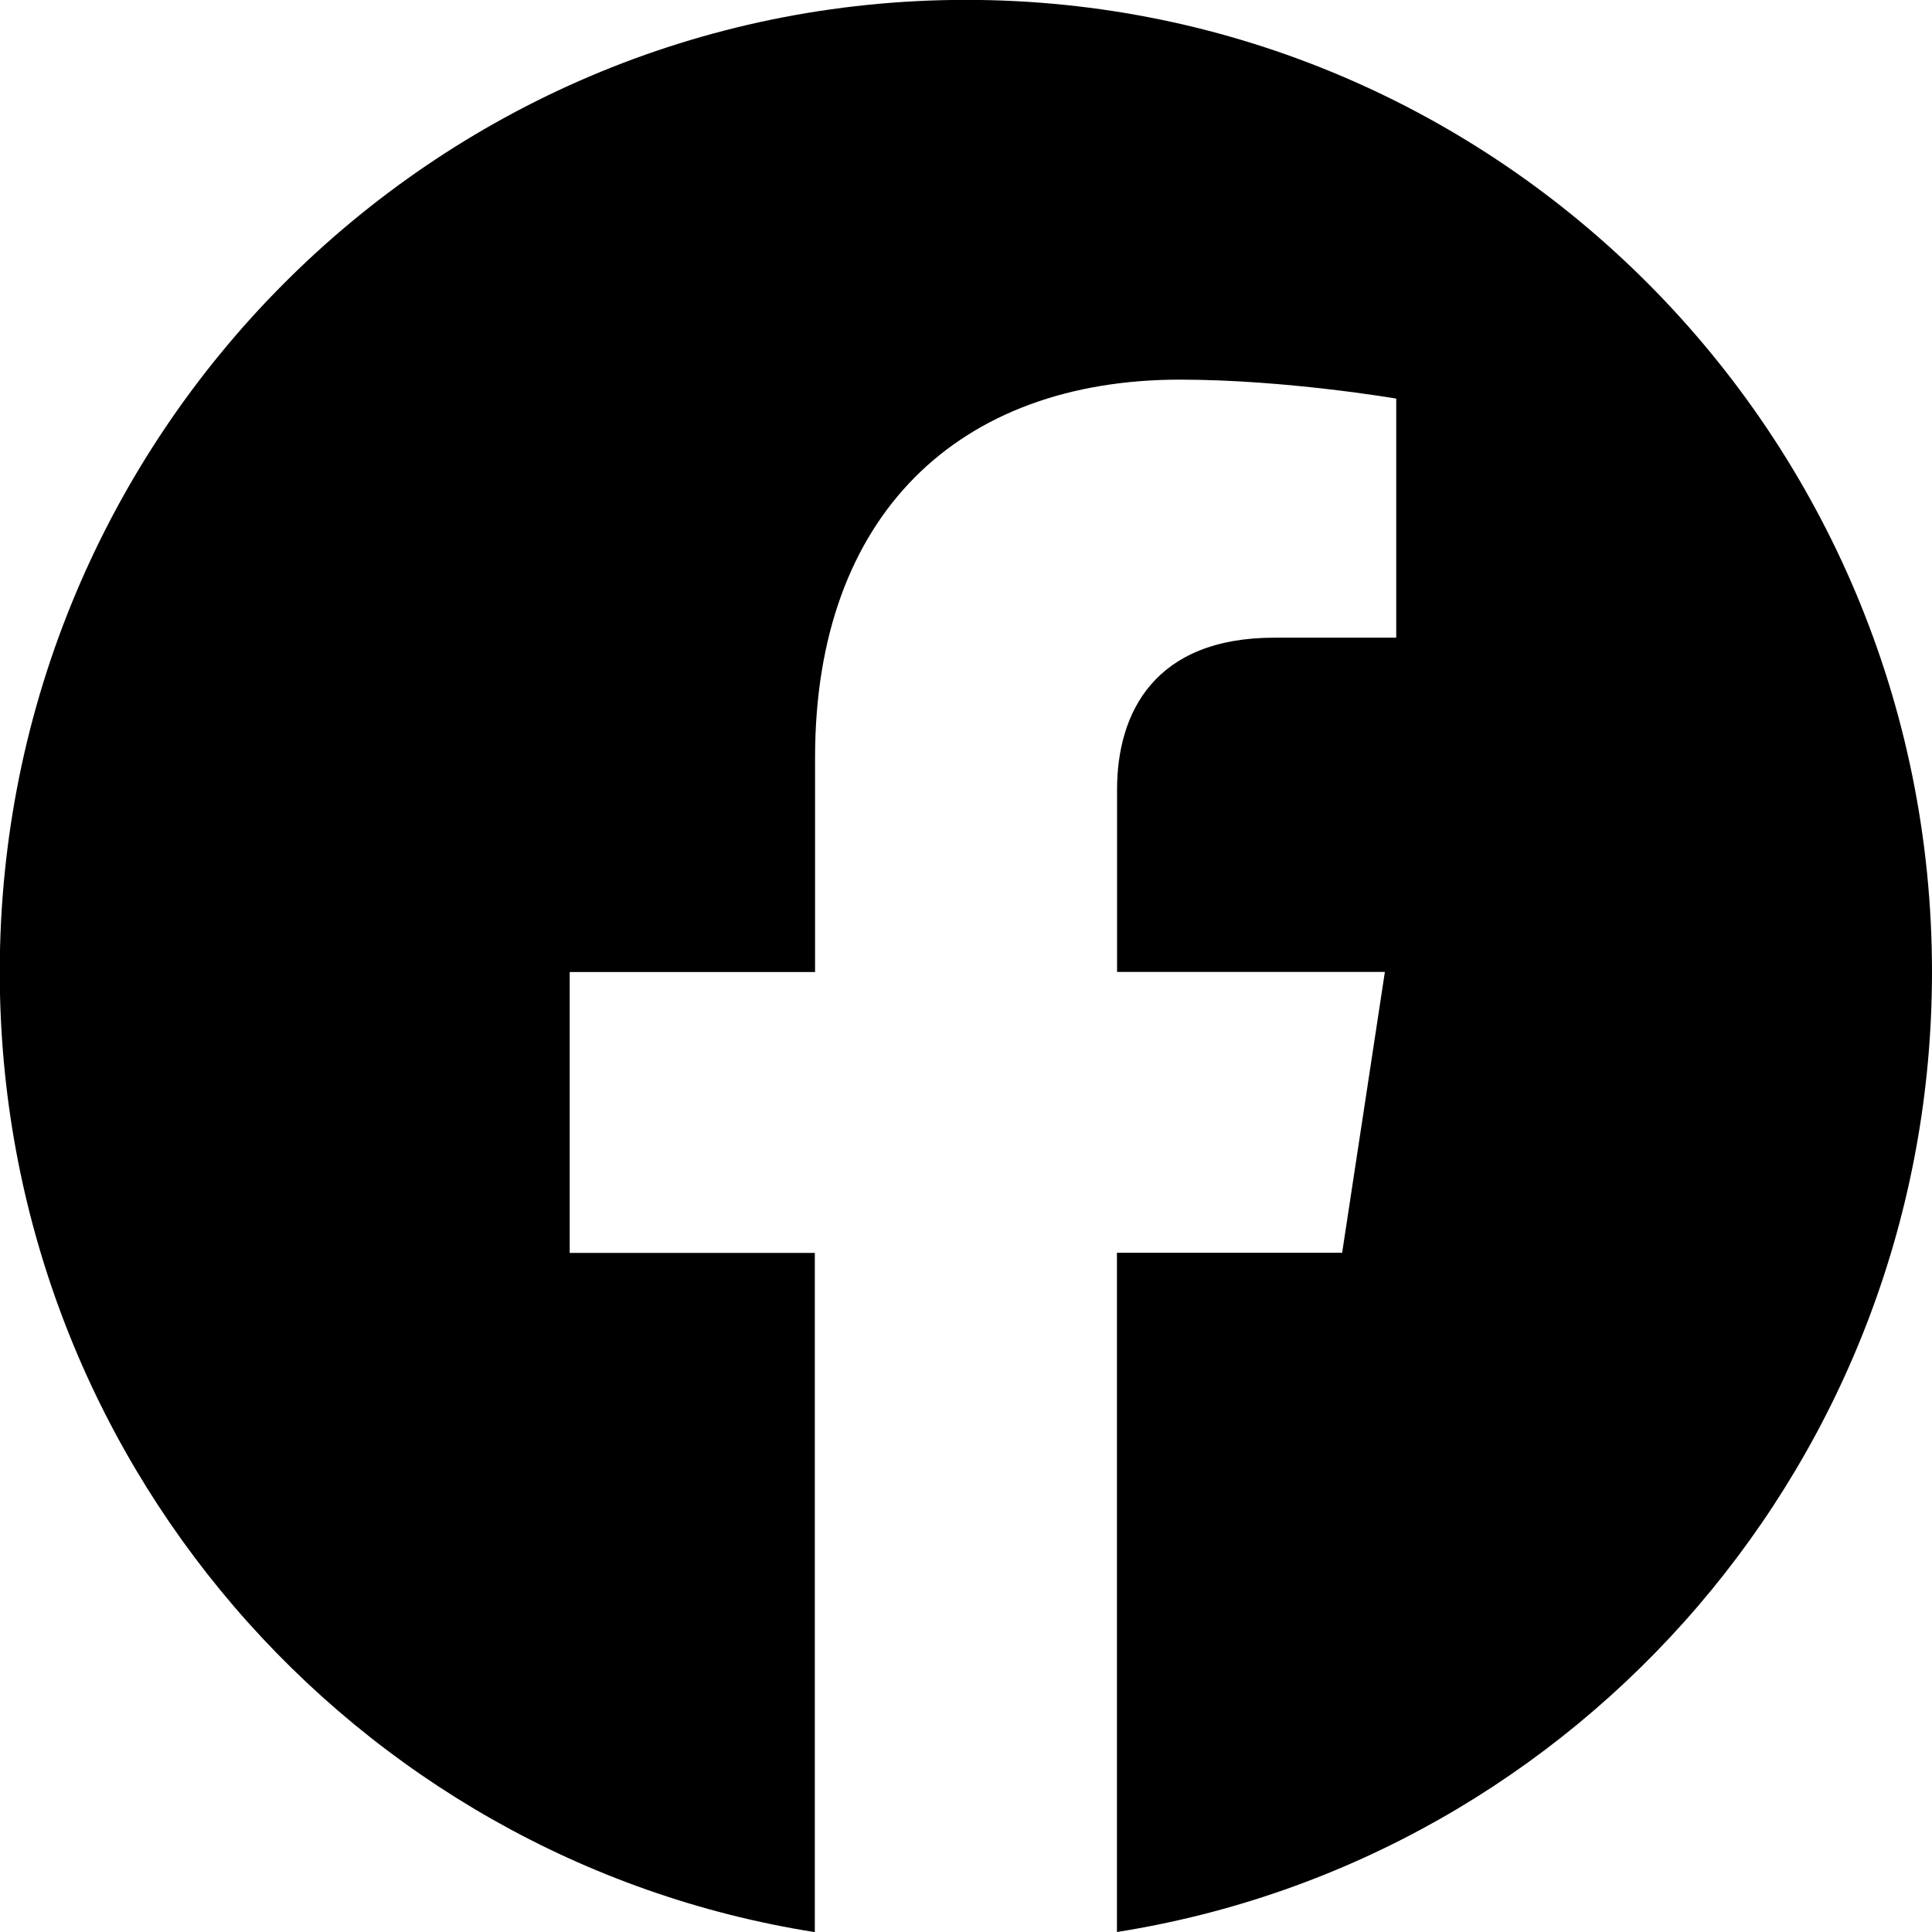
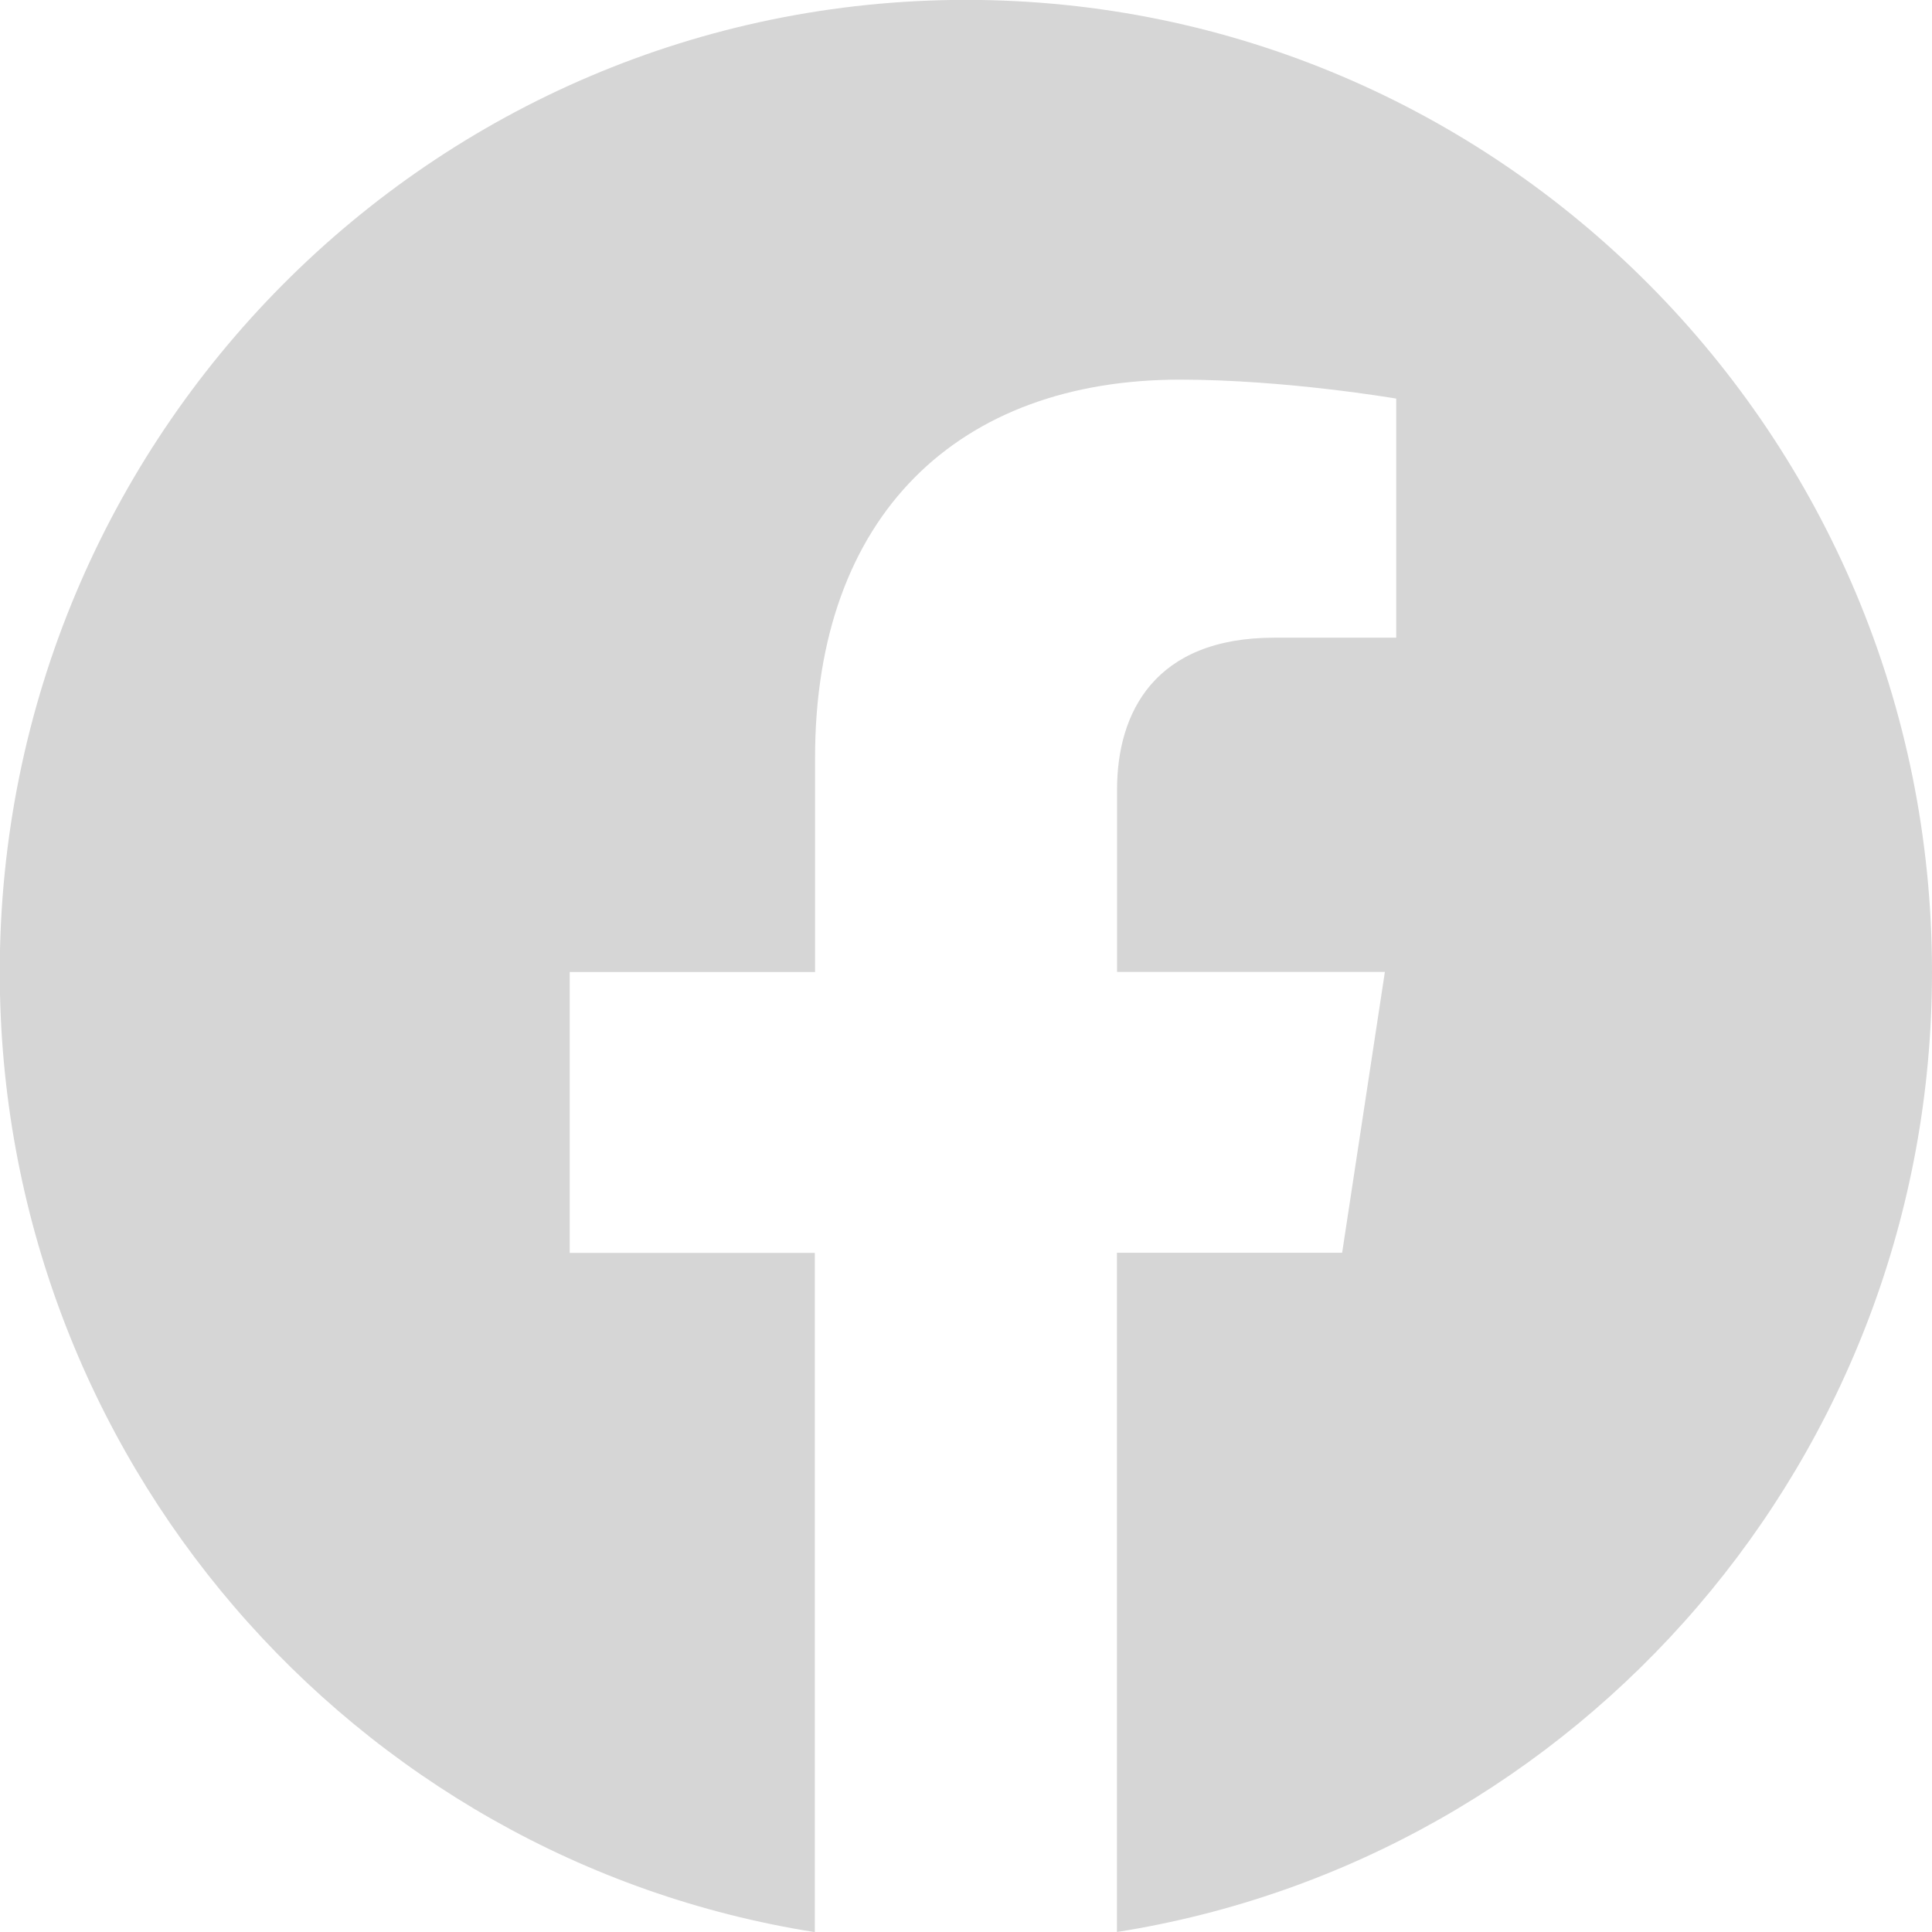
- <svg xmlns="http://www.w3.org/2000/svg" width="16" height="16" fill="currentColor" class="bi bi-facebook" viewBox="0 0 16 16">
+ <svg xmlns="http://www.w3.org/2000/svg" width="16" height="16" fill="#d6d6d6" class="bi bi-facebook" viewBox="0 0 16 16">
  <path d="M16 8.049c0-4.446-3.582-8.05-8-8.05C3.58 0-.002 3.603-.002 8.05c0 4.017 2.926 7.347 6.75 7.951v-5.625h-2.03V8.05H6.75V6.275c0-2.017 1.195-3.131 3.022-3.131.876 0 1.791.157 1.791.157v1.98h-1.009c-.993 0-1.303.621-1.303 1.258v1.51h2.218l-.354 2.326H9.25V16c3.824-.604 6.75-3.934 6.75-7.951" />
</svg>
